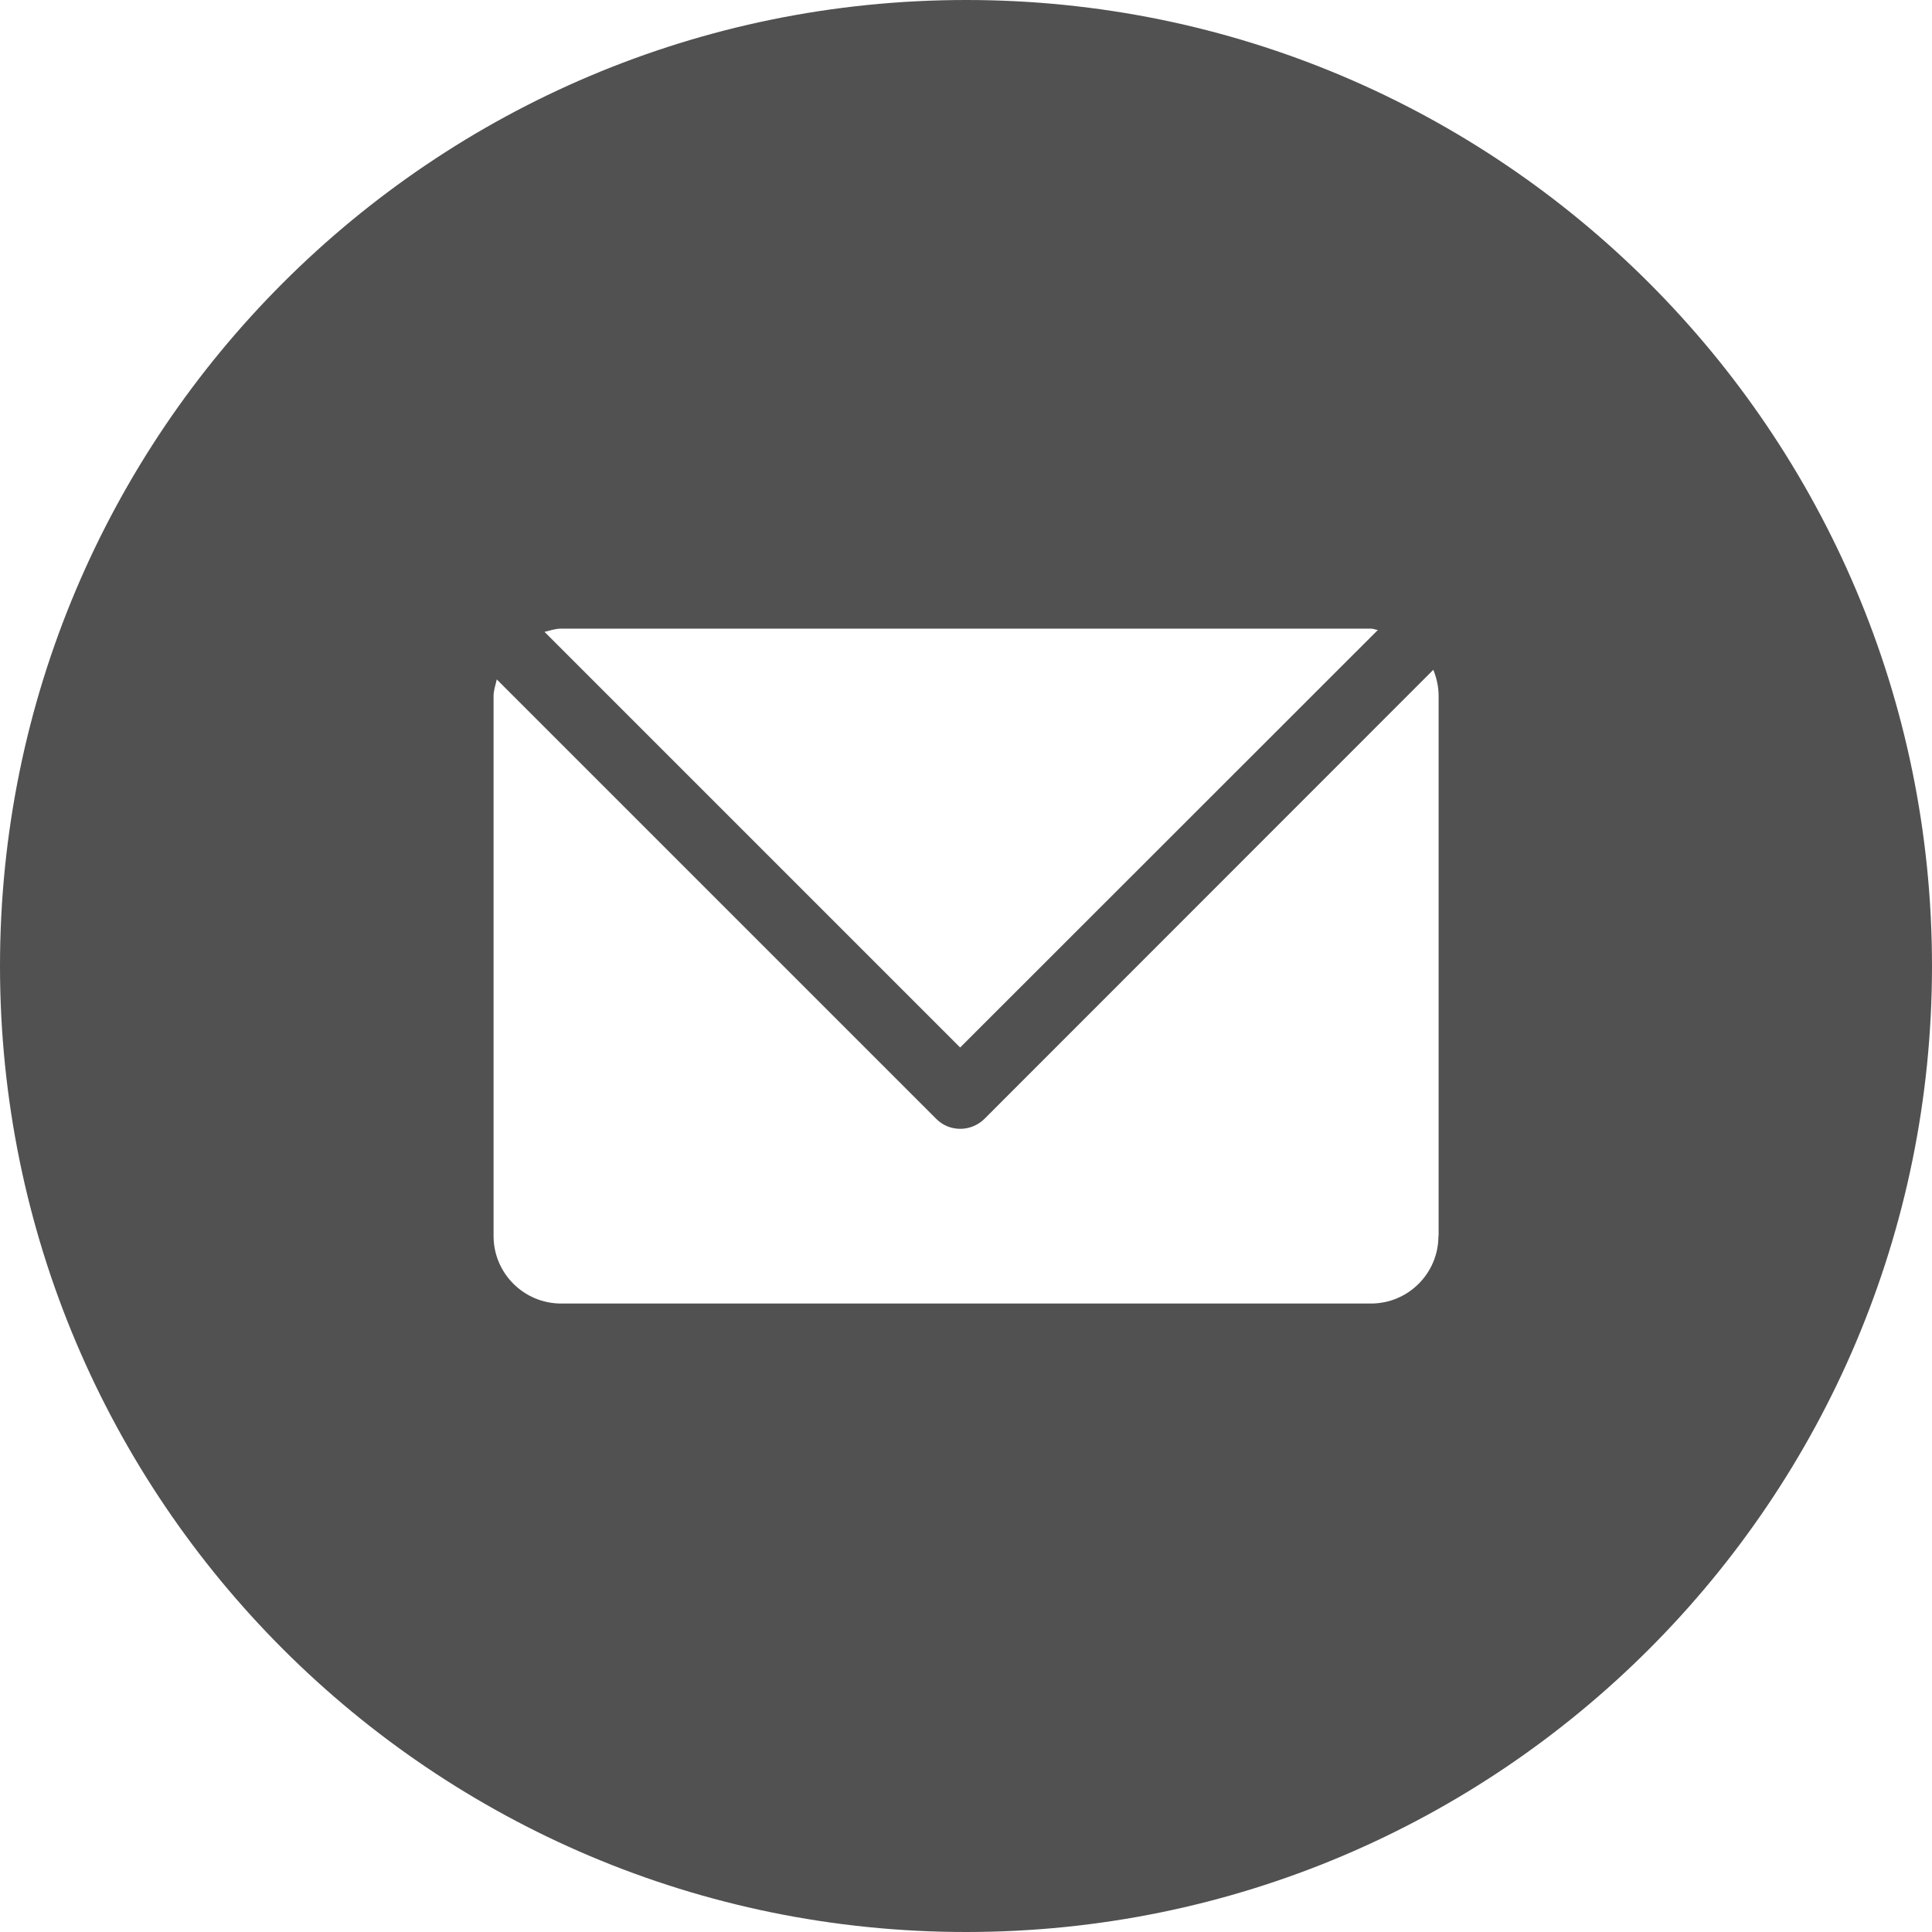
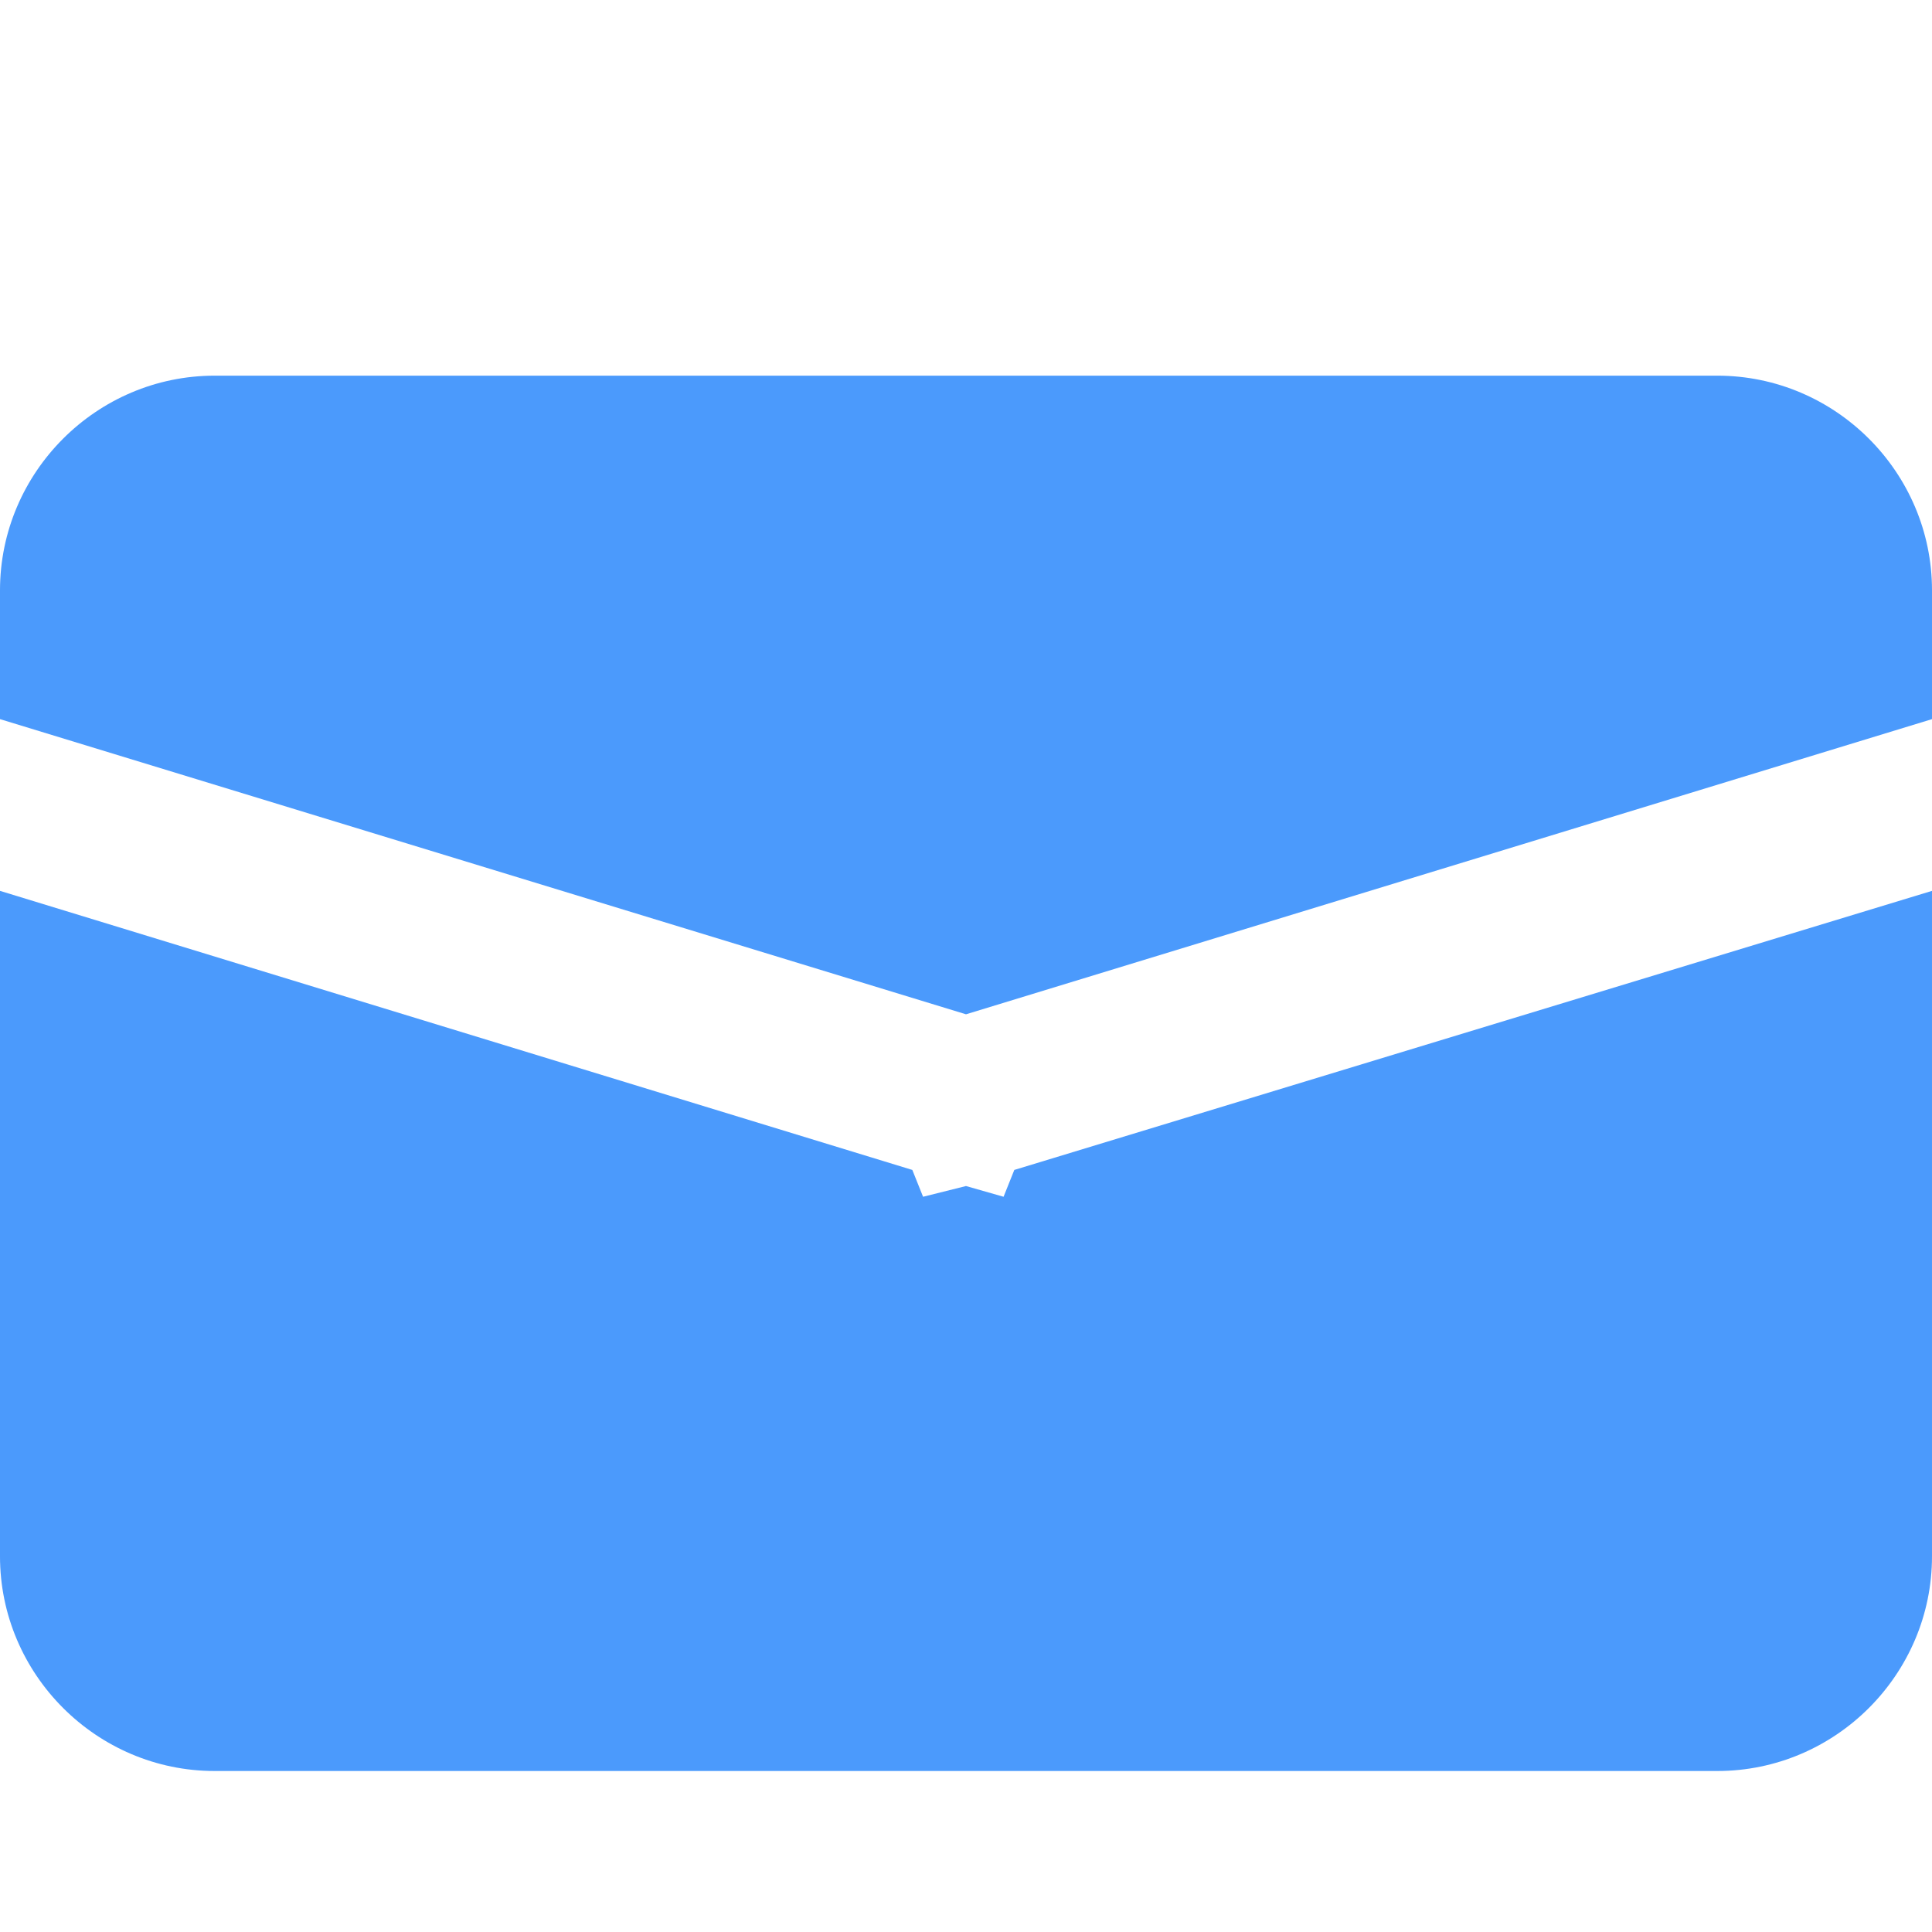
- <svg xmlns="http://www.w3.org/2000/svg" t="1619927160464" class="icon" viewBox="0 0 1024 1024" version="1.1" p-id="8915" width="200" height="200">
-   <defs>
-     <style type="text/css" />
-   </defs>
-   <path d="M512.1 0C229.2 0 0 229.2 0 512c0 282.8 229.2 512 512.1 512 282.7 0 511.9-229.2 511.9-512C1024 229.2 794.7 0 512.1 0zM297.4 333.2l429.3 0c1.3 0 2.3 0.6 3.6 0.7L508.9 555.2 288.6 334.9C291.5 334.2 294.3 333.2 297.4 333.2zM762.4 655.1c0 19.8-16 35.8-35.8 35.8L297.4 690.9c-19.7 0-35.8-16-35.8-35.8L261.6 368.9c0-3.1 1.1-5.9 1.7-8.8l233 233c3.4 3.4 7.9 5.2 12.7 5.2 4.7 0 9.3-1.9 12.7-5.2l238-238.1c1.7 4.3 2.8 8.9 2.8 13.9L762.5 655.1 762.4 655.1z" p-id="8916" fill="#515151" />
+ <svg xmlns="http://www.w3.org/2000/svg" t="1677641271017" class="icon" viewBox="0 0 1024 1024" version="1.1" p-id="53229" width="200" height="200">
+   <path d="M512 537.6l512-156.444V312.889c0-62.578-51.2-113.778-113.778-113.778H113.778c-62.578 0-113.778 51.2-113.778 113.778v68.267l512 156.444z" fill="#4B9AFC" p-id="53230" />
+   <path d="M537.6 620.089l-5.689 14.222-19.911-5.689-22.756 5.689-5.689-14.222-483.556-147.911V824.889c0 62.578 51.2 113.778 113.778 113.778h796.444c62.578 0 113.778-51.2 113.778-113.778V472.178l-486.4 147.911z" fill="#4B9AFC" p-id="53231" />
</svg>
